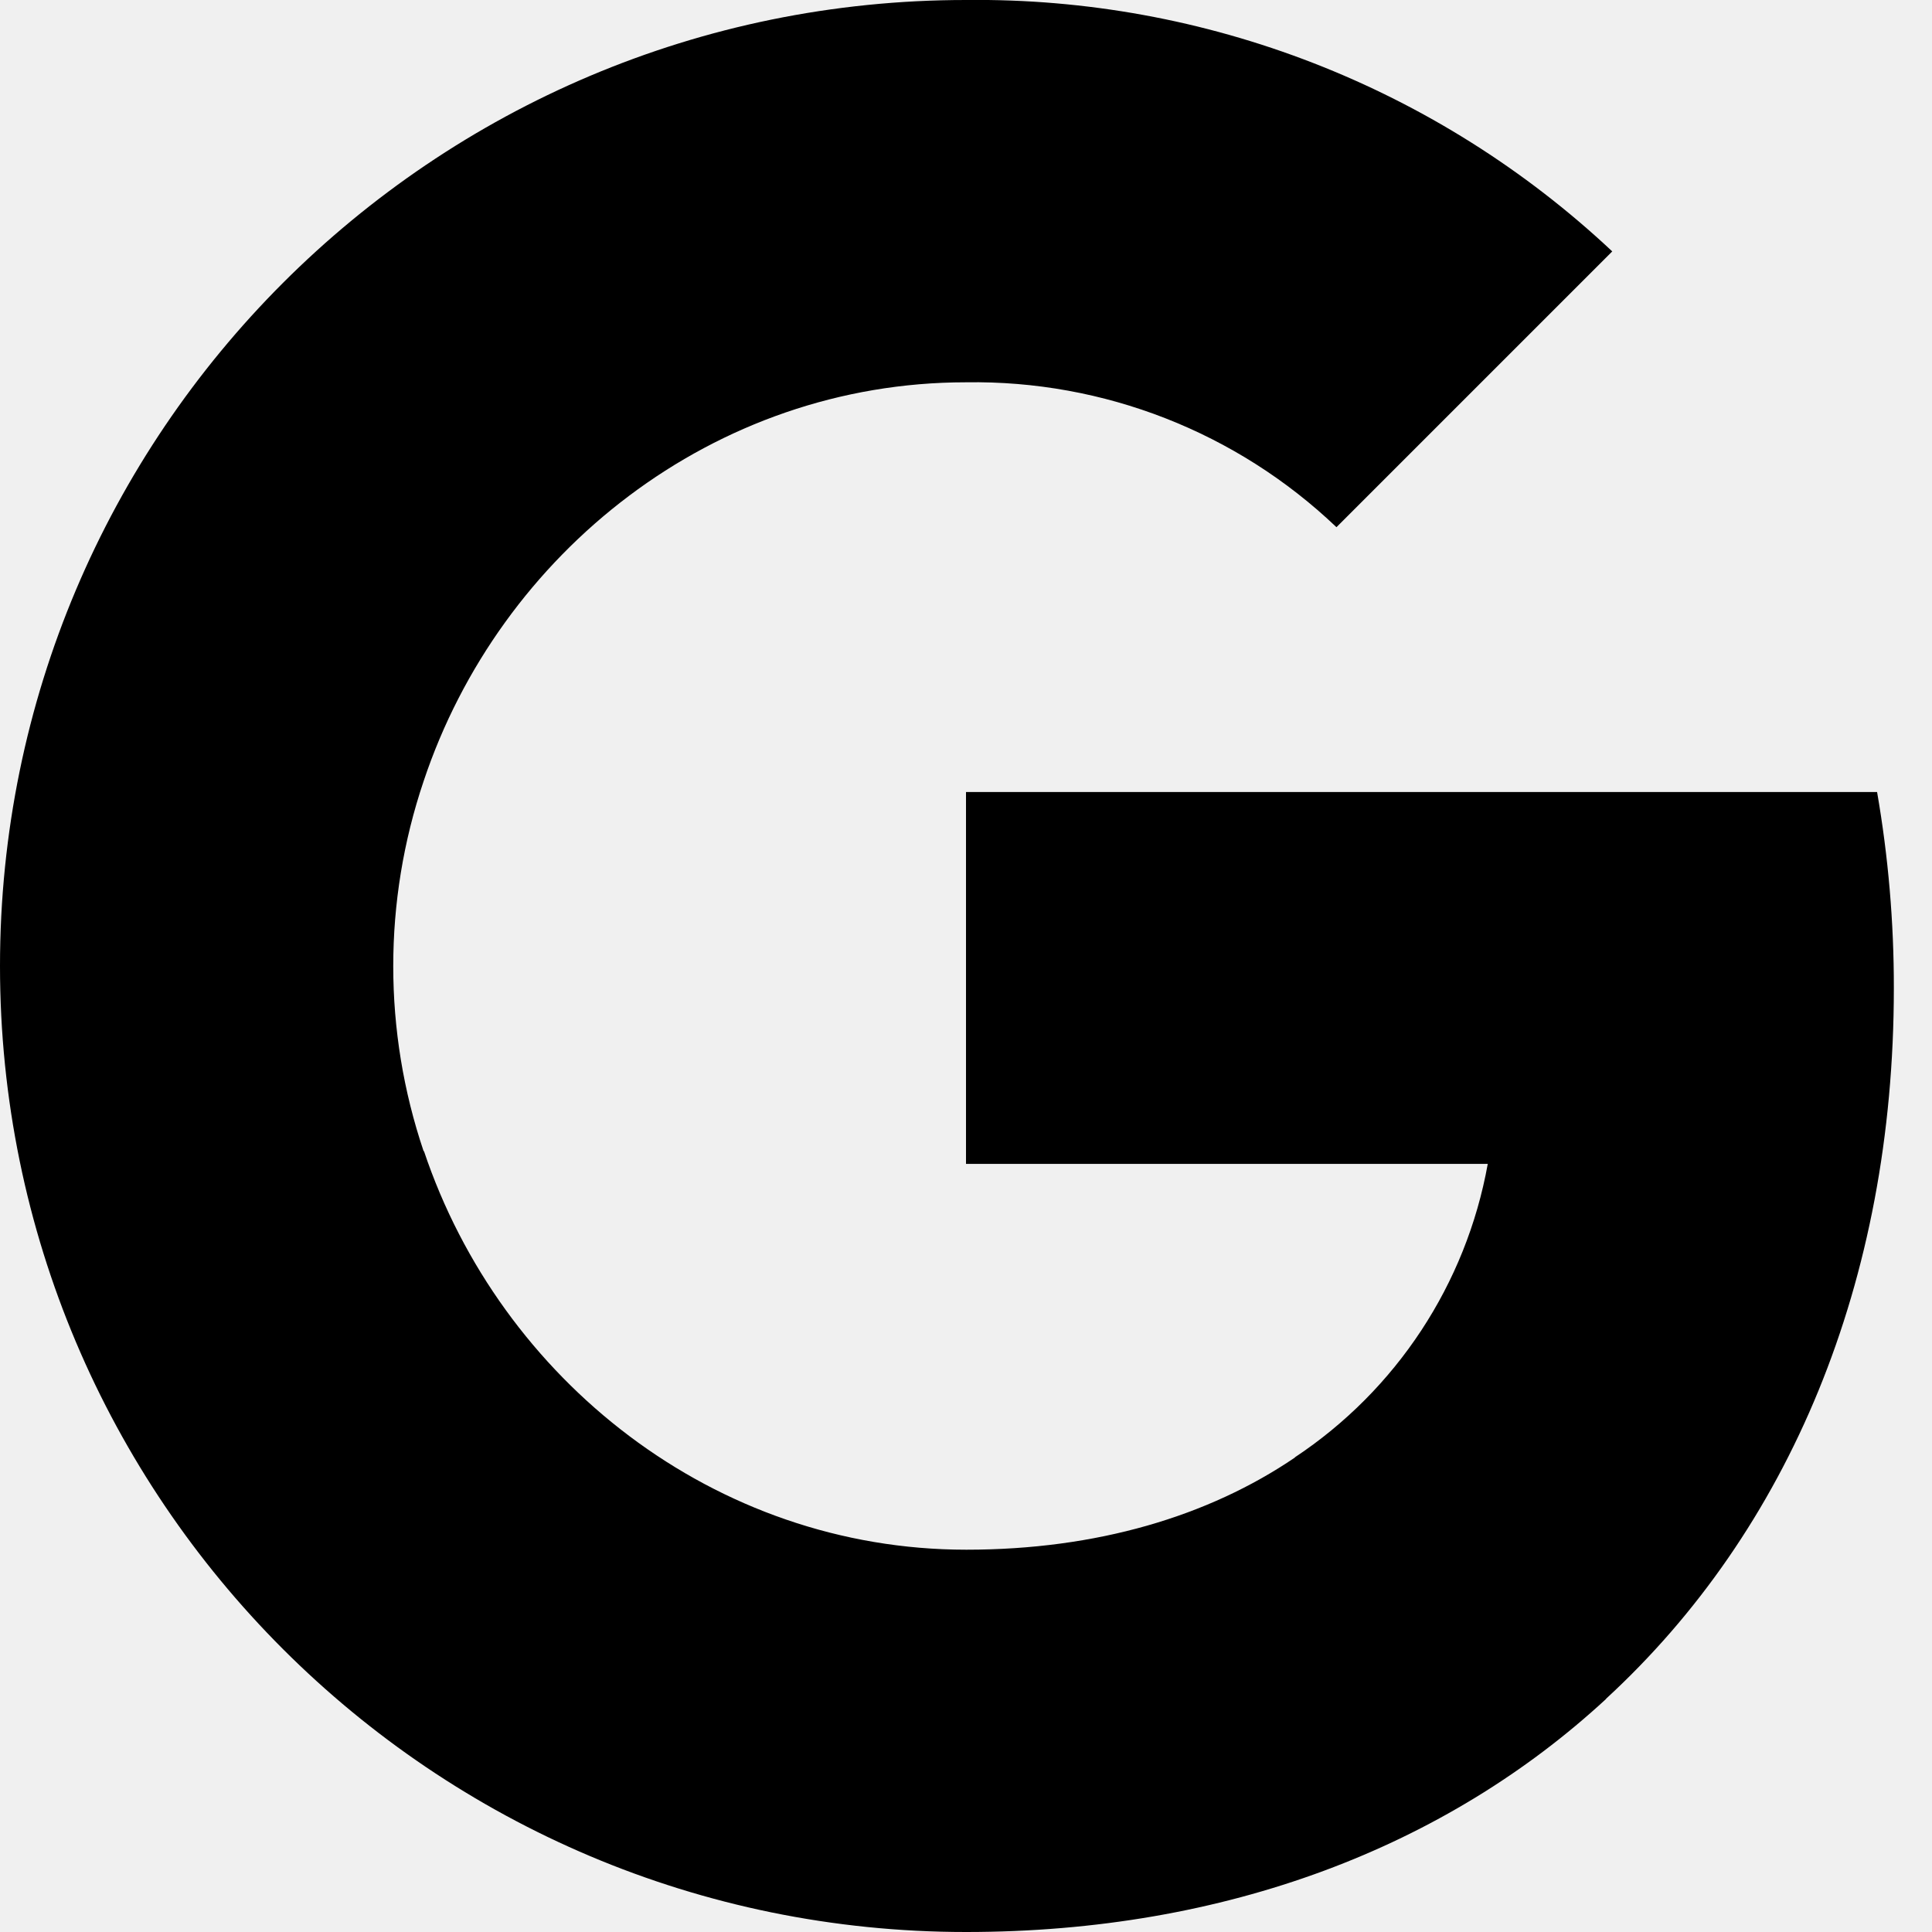
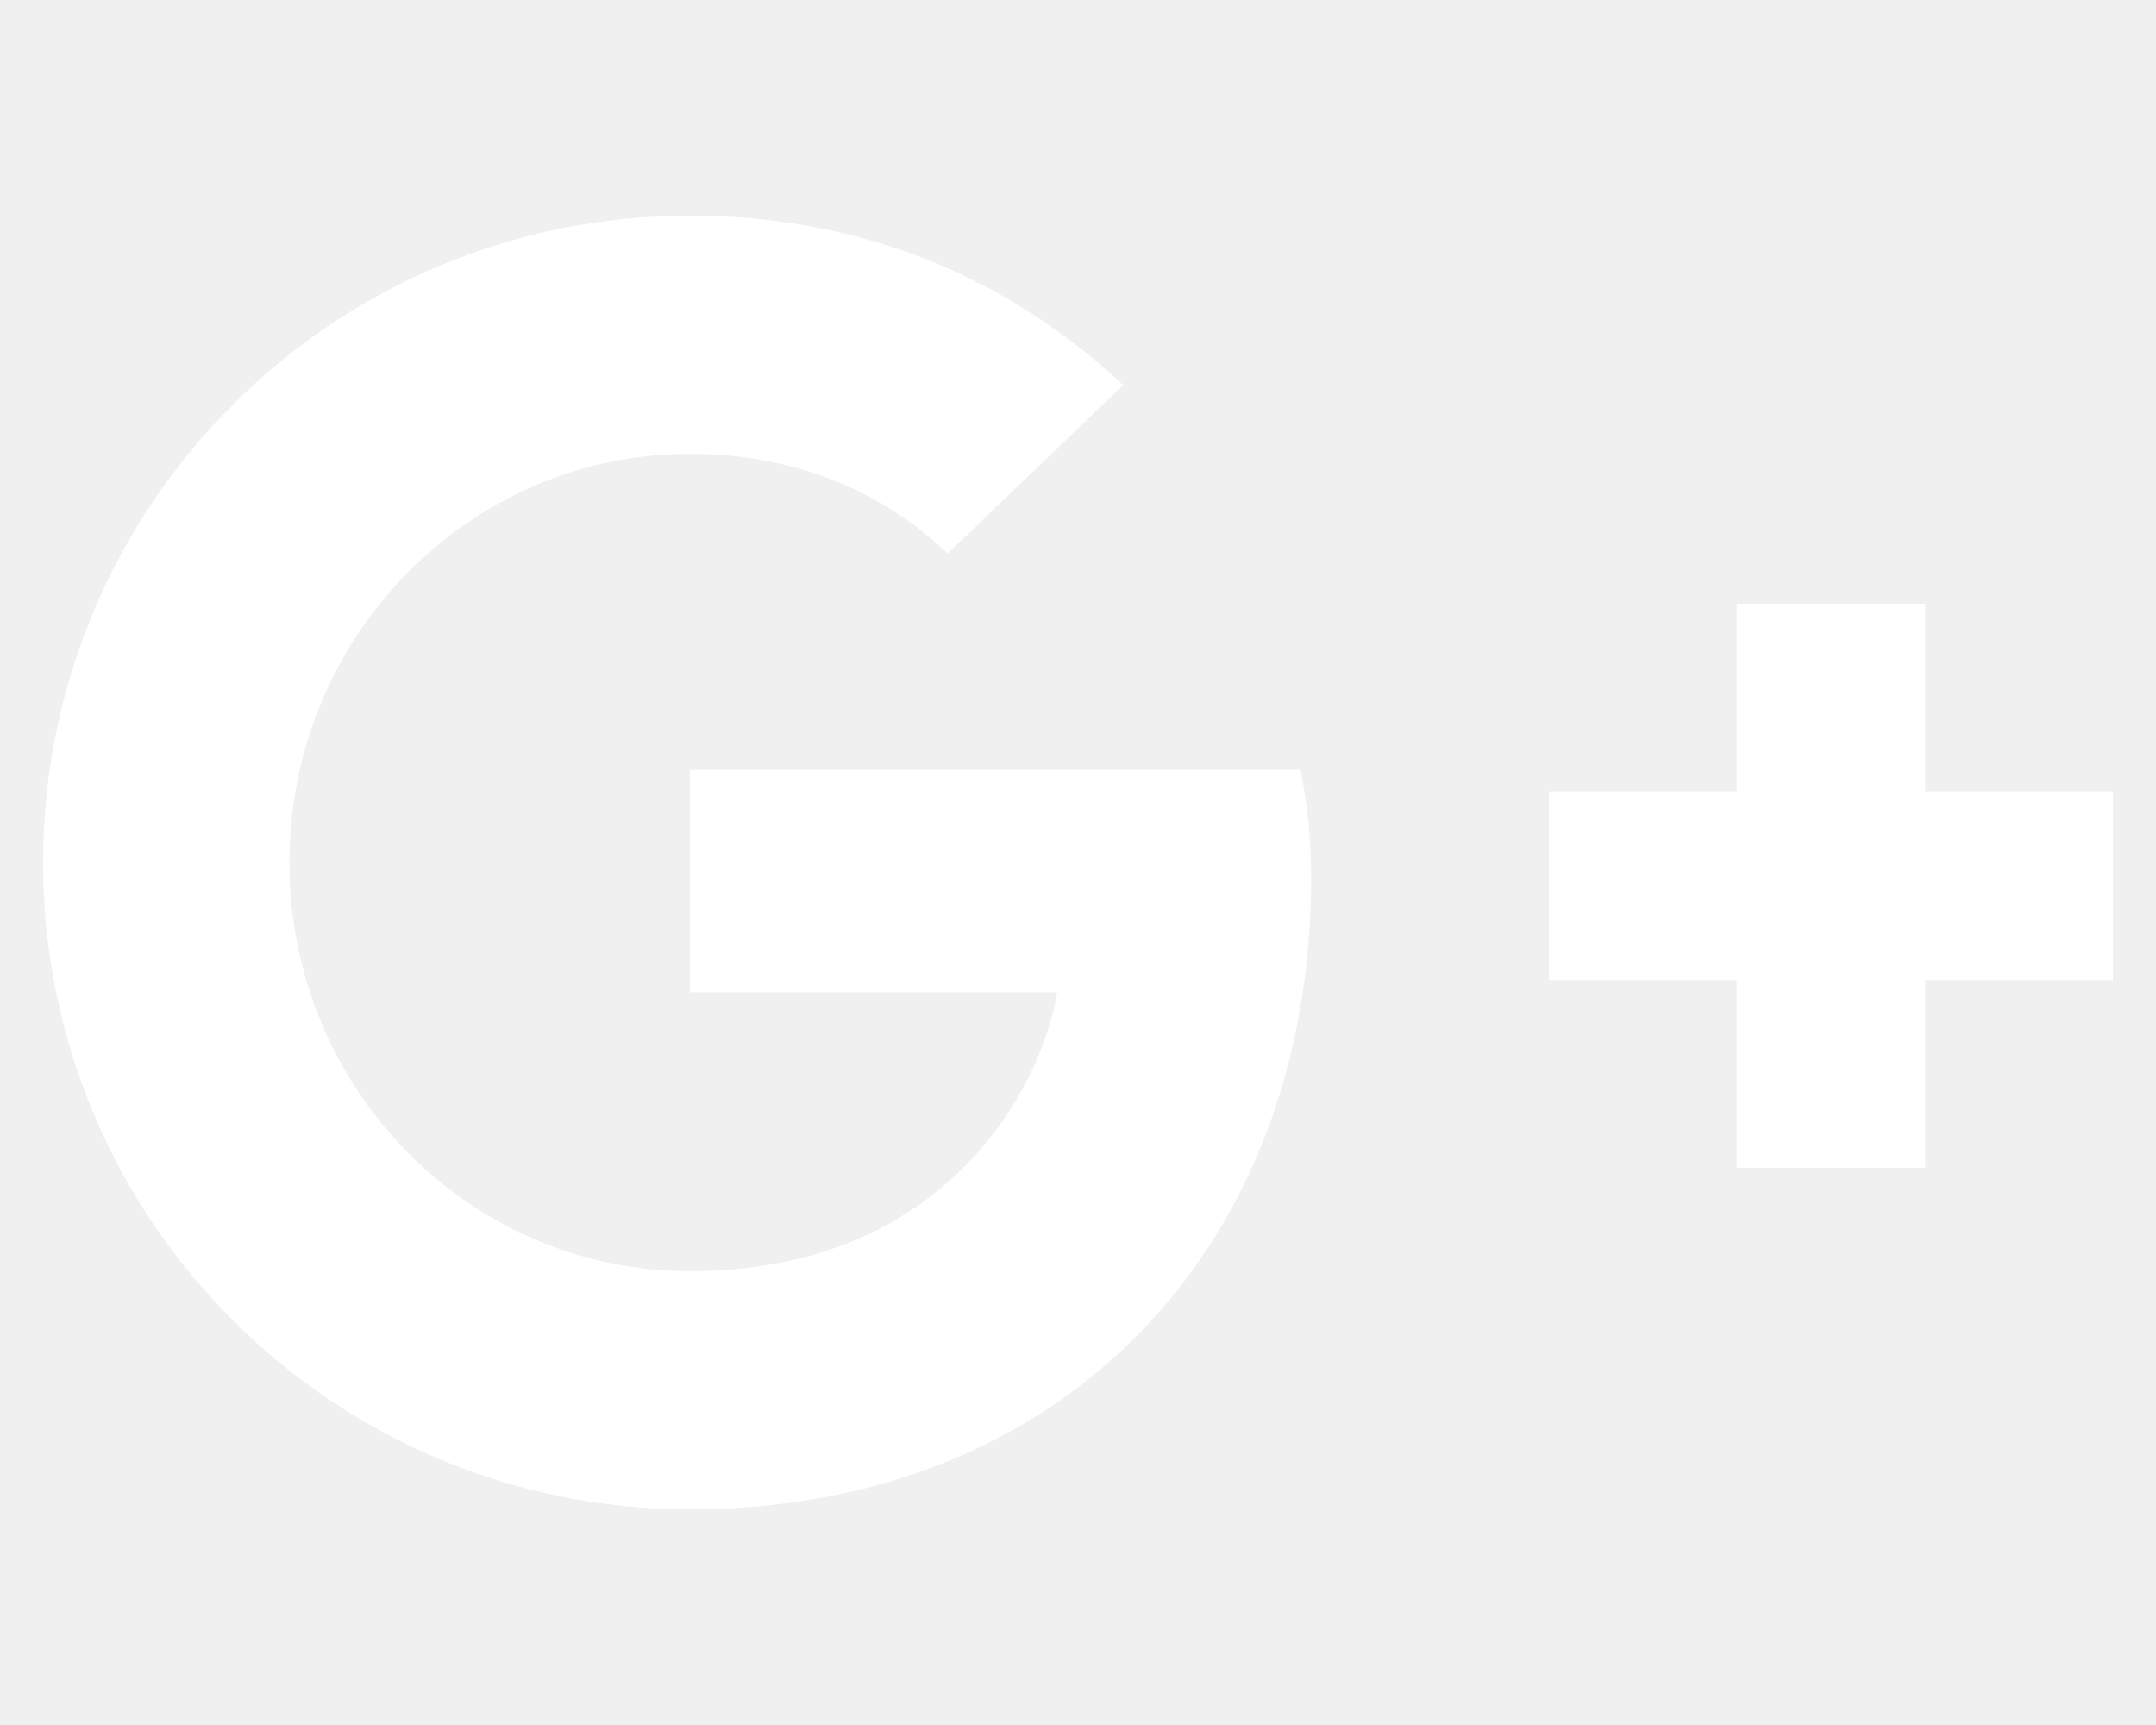
- <svg xmlns="http://www.w3.org/2000/svg" width="16" height="16" fill="currentColor" class="bi bi-google" viewBox="0 0 16 16">
-   <path d="M15.545 6.558a9.42 9.42 0 0 1 .139 1.626c0 2.434-.87 4.492-2.384 5.885h.002C11.978 15.292 10.158 16 8 16A8 8 0 1 1 8 0a7.689 7.689 0 0 1 5.352 2.082l-2.284 2.284A4.347 4.347 0 0 0 8 3.166c-2.087 0-3.86 1.408-4.492 3.304a4.792 4.792 0 0 0 0 3.063h.003c.635 1.893 2.405 3.301 4.492 3.301 1.078 0 2.004-.276 2.722-.764h-.003a3.702 3.702 0 0 0 1.599-2.431H8v-3.08h7.545z" />
+ <svg xmlns="http://www.w3.org/2000/svg" height="24" width="30" viewBox="0 0 640 512">
+   <path fill="#ffffff" d="M386.1 228.5c1.8 9.7 3.1 19.4 3.1 32C389.2 370.2 315.6 448 204.8 448c-106.1 0-192-85.9-192-192s85.9-192 192-192c51.9 0 95.1 18.9 128.6 50.3l-52.1 50c-14.1-13.6-39-29.6-76.5-29.6-65.5 0-118.9 54.2-118.9 121.3 0 67.1 53.4 121.3 118.9 121.3 76 0 104.5-54.7 109-82.8H204.8v-66h181.3zm185.4 6.4V179.2h-56v55.7h-55.7v56h55.7v55.7h56v-55.7H627.2v-56h-55.7z" />
</svg>
